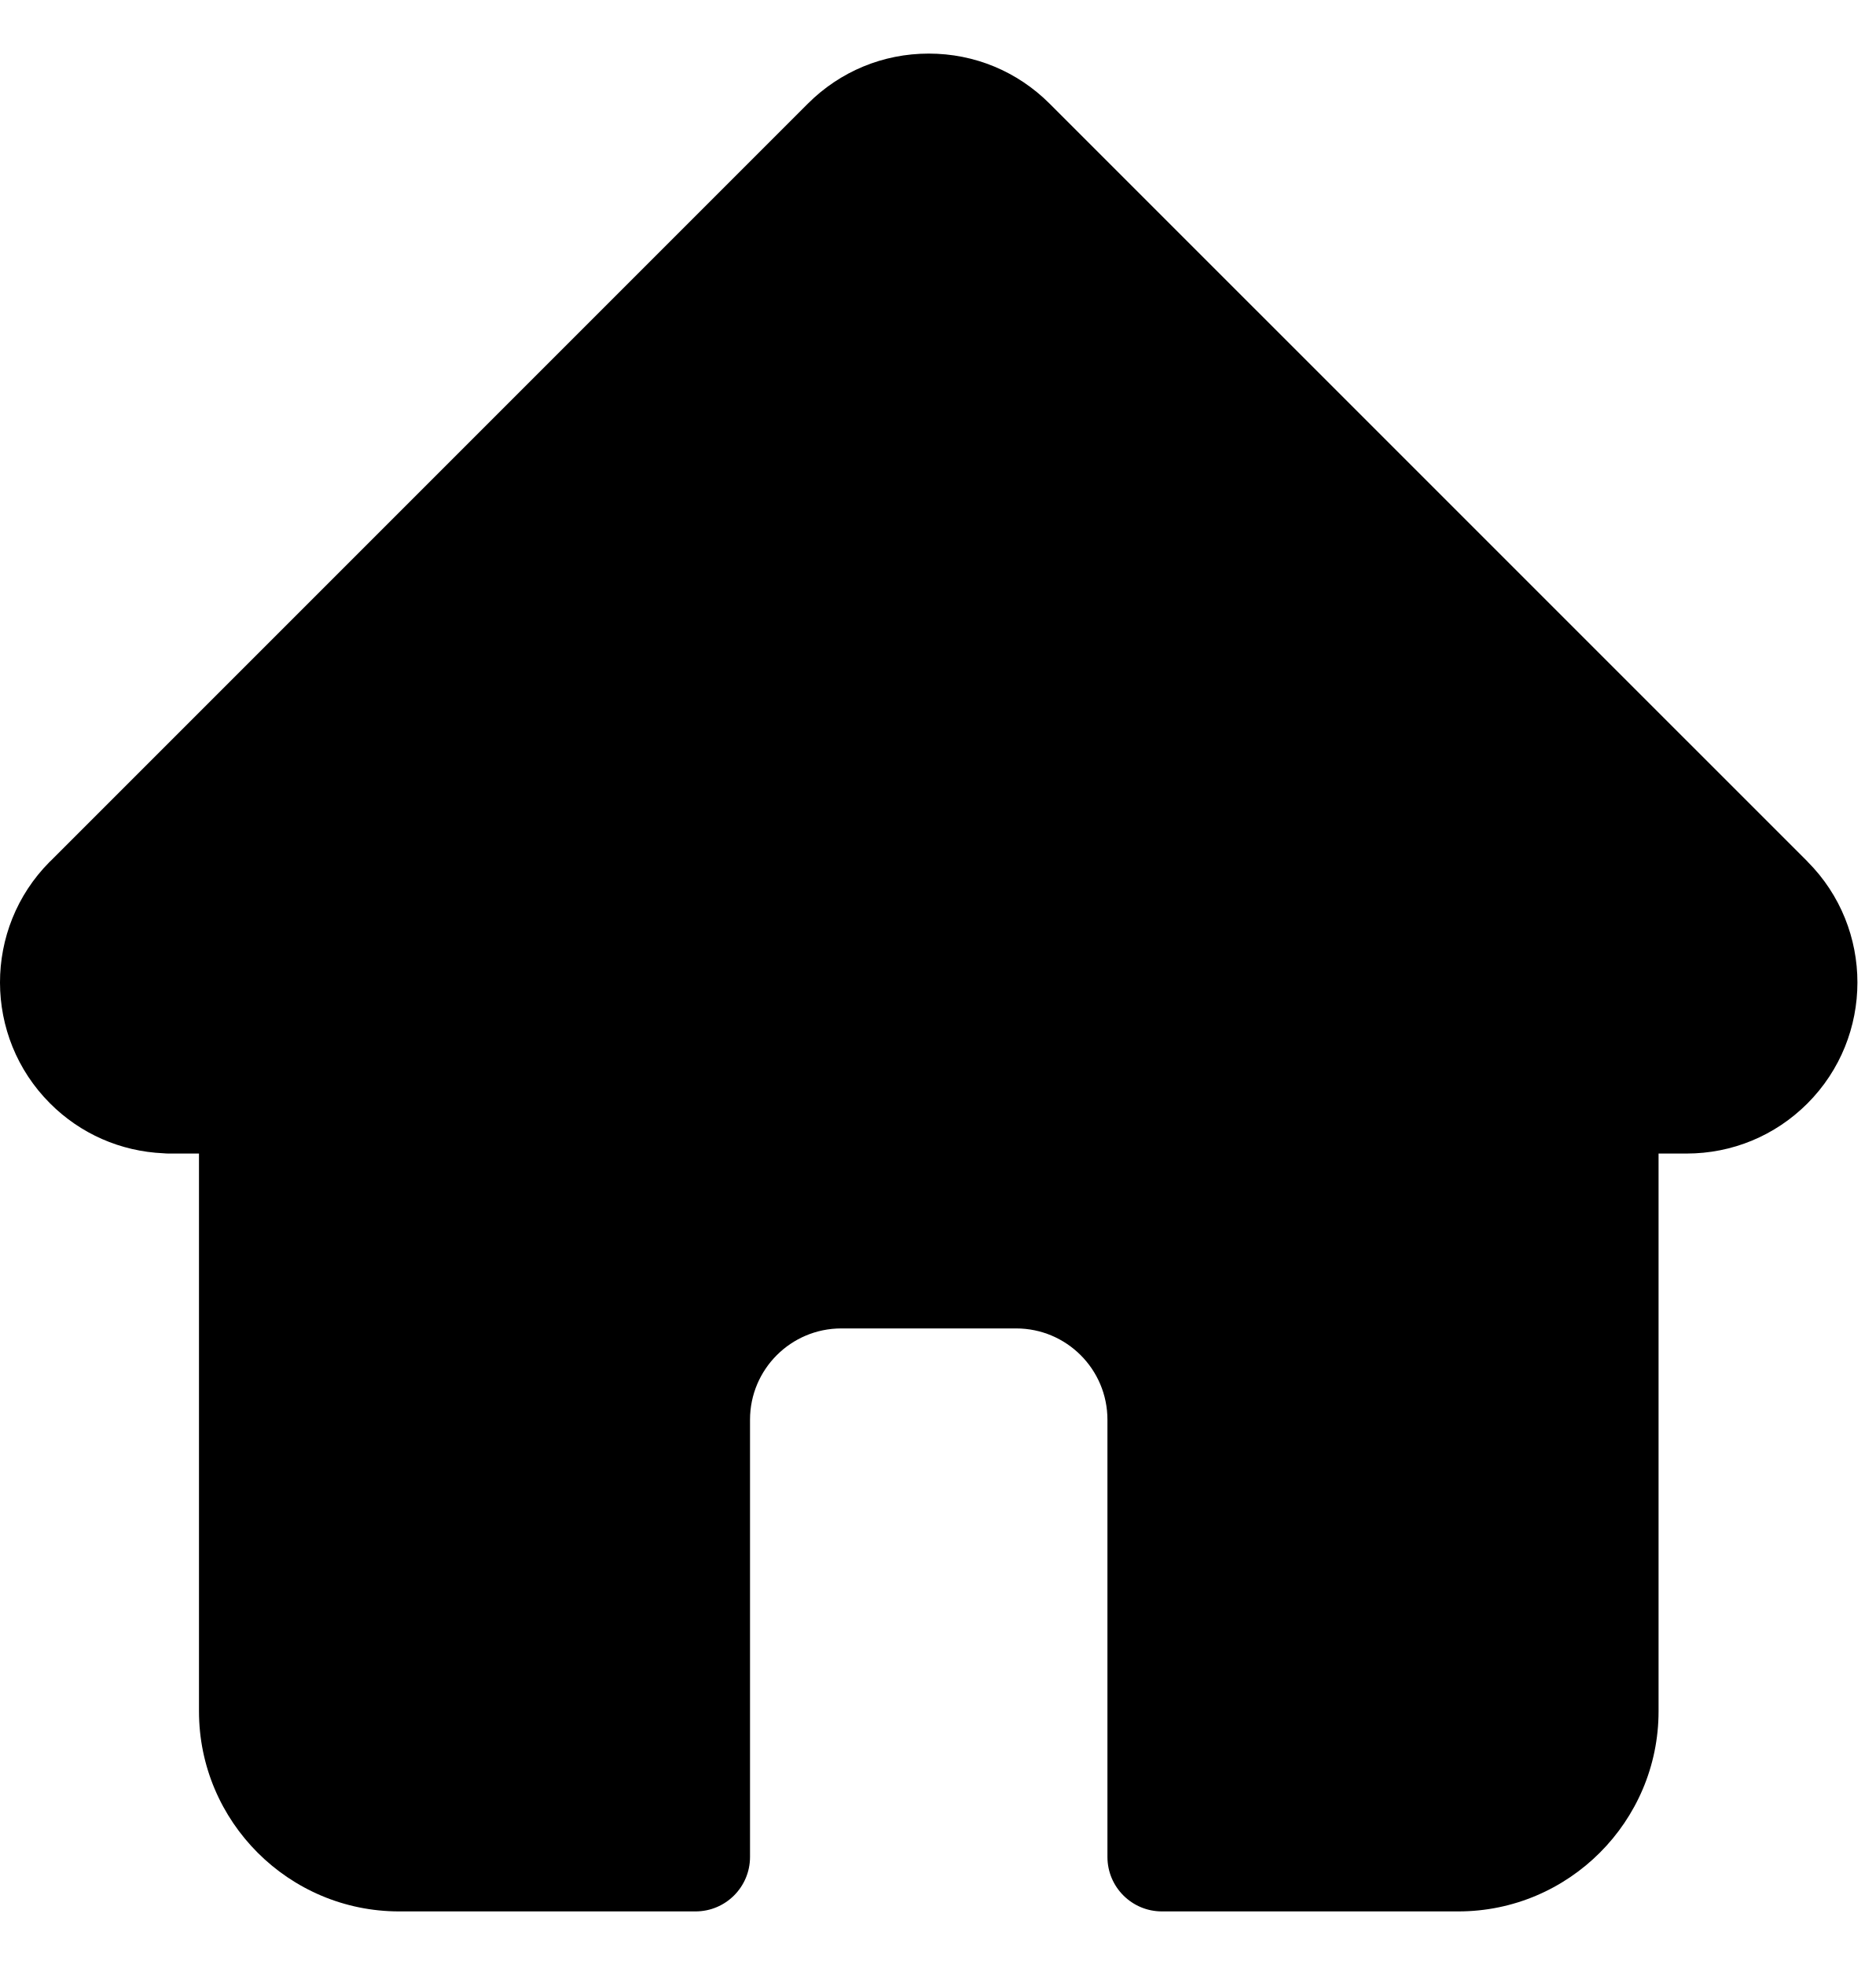
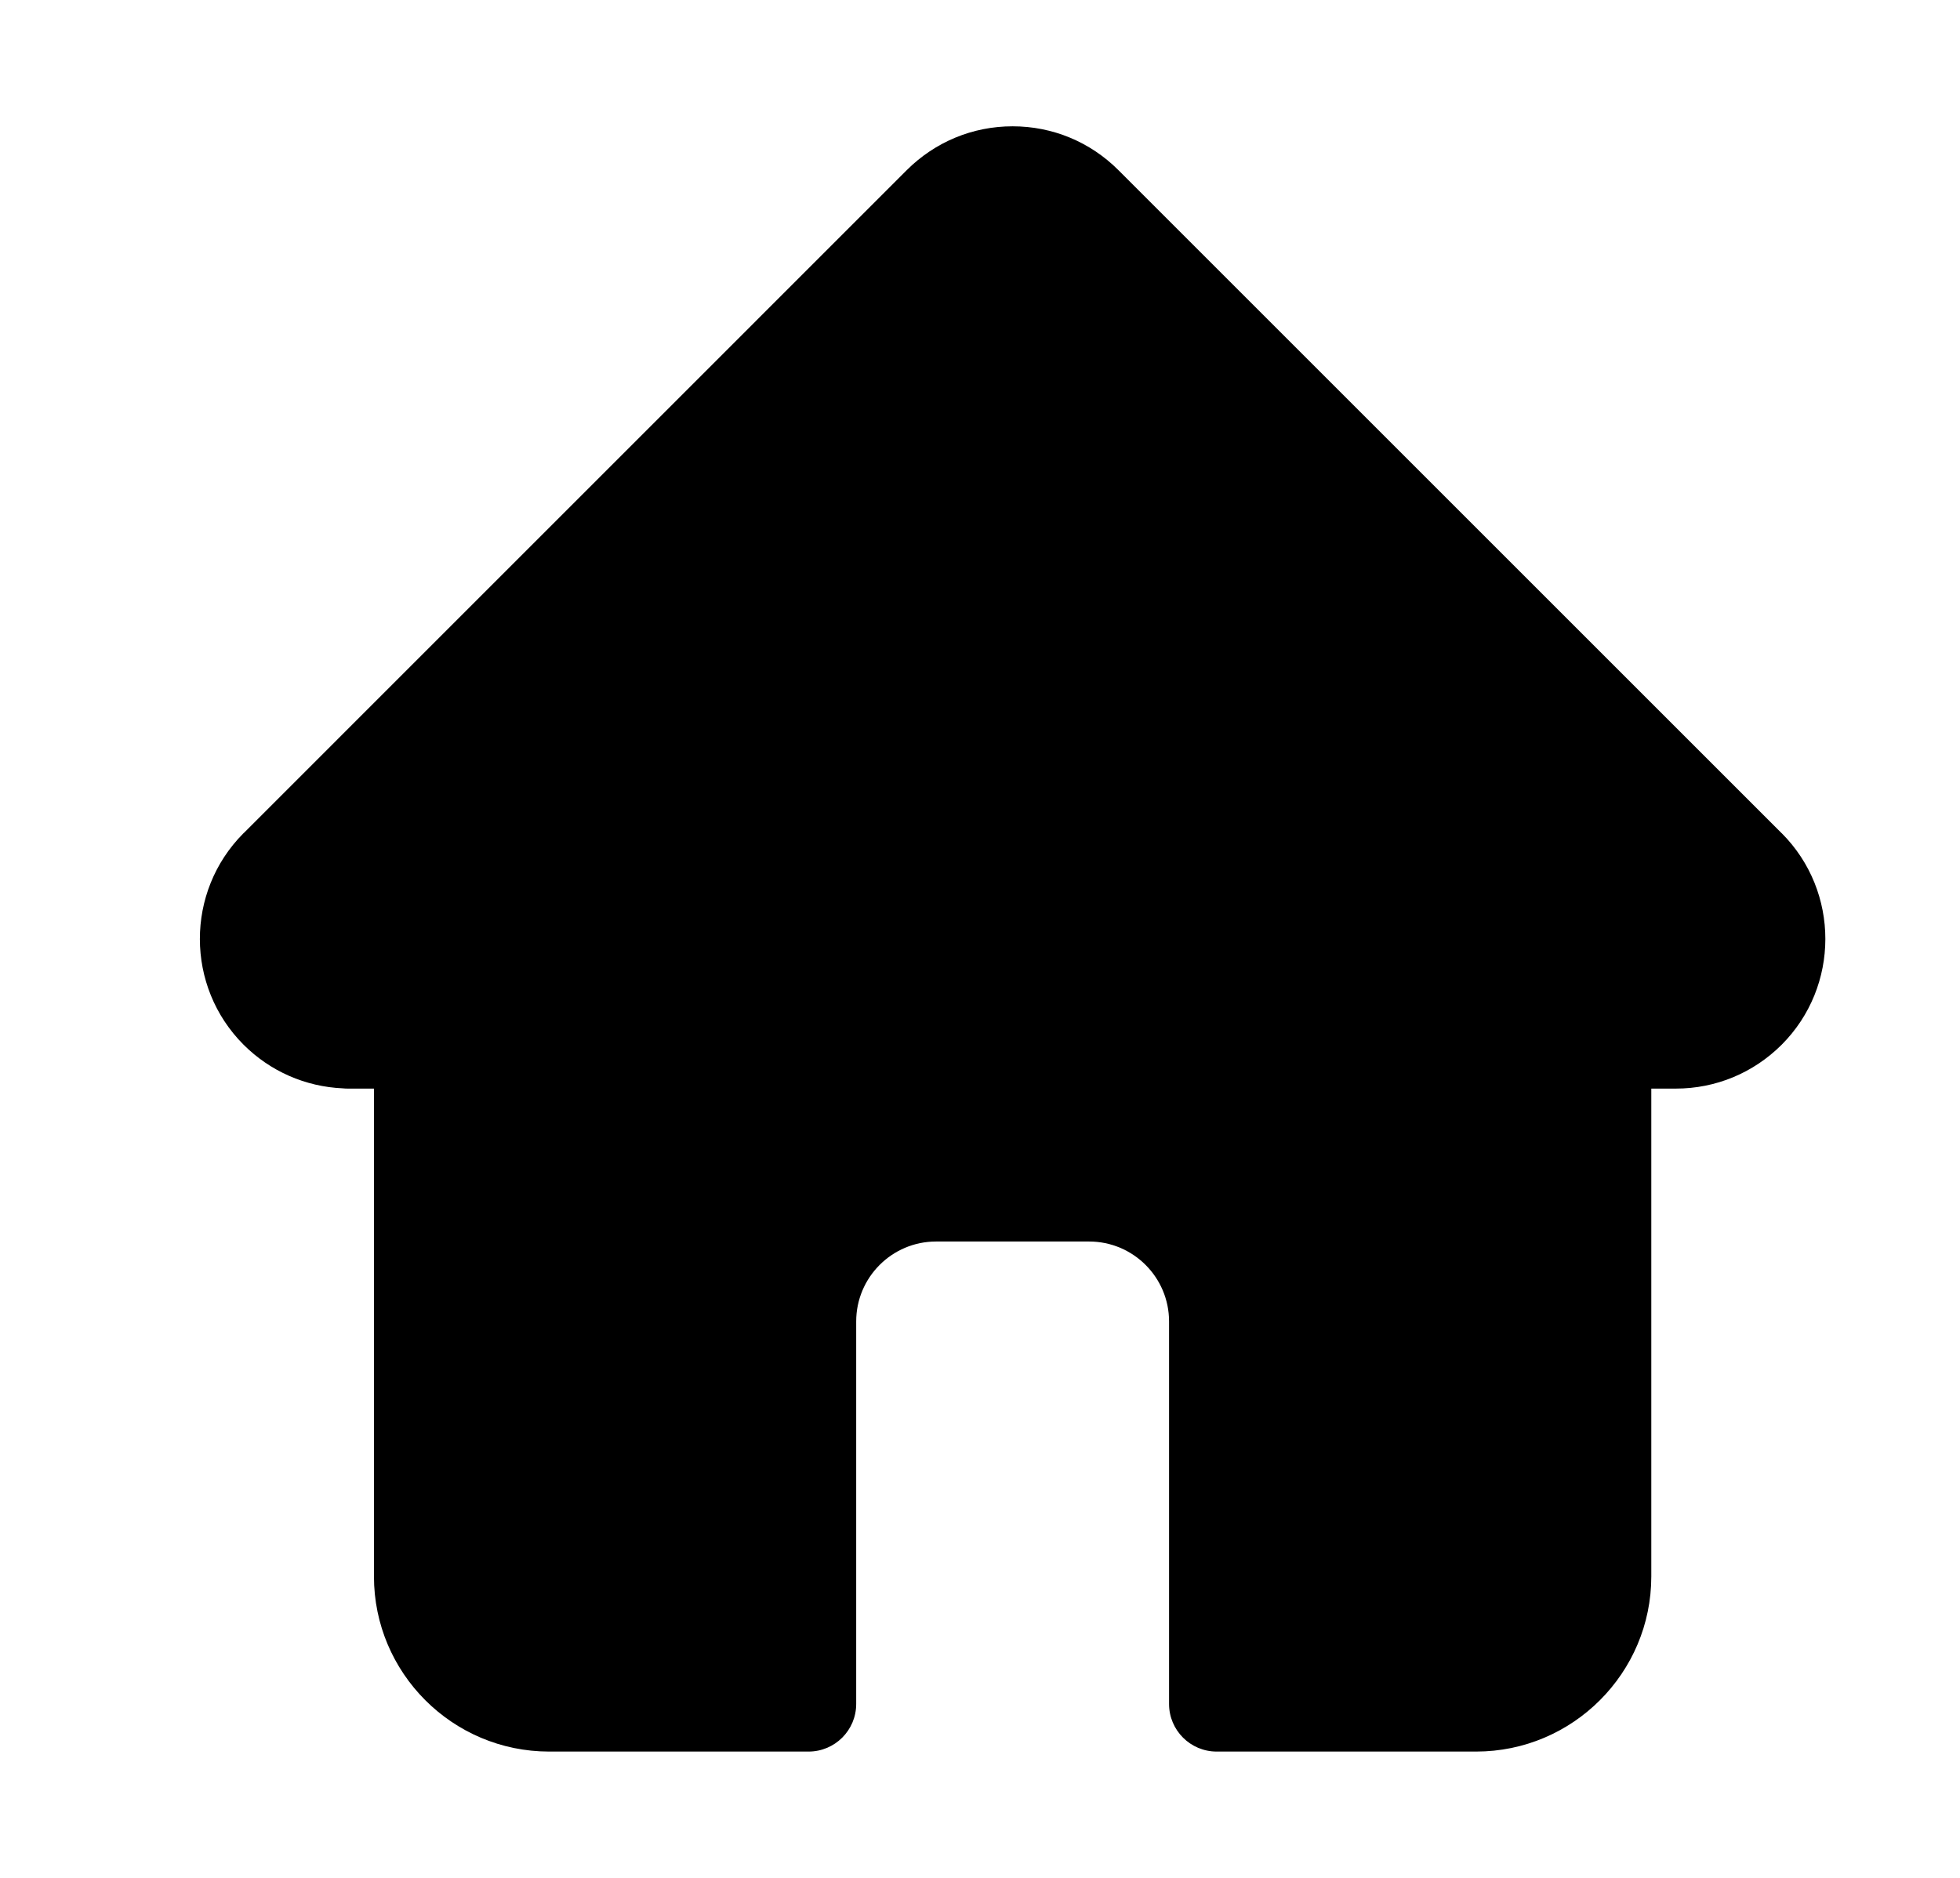
- <svg xmlns="http://www.w3.org/2000/svg" width="21" height="22" viewBox="0 0 21 22" fill="currentColor">
-   <path d="M20.239 9.647C20.239 9.646 20.238 9.646 20.238 9.645L11.753 1.161C11.391 0.799 10.911 0.6 10.399 0.6C9.888 0.6 9.407 0.799 9.045 1.161L0.565 9.641C0.562 9.644 0.559 9.647 0.556 9.649C-0.187 10.396 -0.185 11.608 0.56 12.353C0.9 12.694 1.35 12.891 1.83 12.912C1.85 12.914 1.87 12.915 1.889 12.915H2.228V19.159C2.228 20.394 3.233 21.4 4.469 21.4H7.788C8.125 21.4 8.398 21.127 8.398 20.79V15.895C8.398 15.331 8.856 14.873 9.42 14.873H11.378C11.942 14.873 12.4 15.331 12.4 15.895V20.79C12.4 21.127 12.673 21.4 13.01 21.4H16.329C17.565 21.4 18.571 20.394 18.571 19.159V12.915H18.884C19.395 12.915 19.876 12.716 20.238 12.354C20.984 11.607 20.984 10.393 20.239 9.647Z" fill="currentColor" />
+ <svg xmlns="http://www.w3.org/2000/svg" width="24" height="23" viewBox="0 0 24 23" fill="none">
+   <path d="M21.817 10.205C21.816 10.205 21.816 10.204 21.815 10.204L13.695 2.084C13.349 1.738 12.889 1.547 12.399 1.547C11.91 1.547 11.45 1.738 11.103 2.084L2.988 10.2C2.985 10.202 2.982 10.205 2.979 10.208C2.269 10.923 2.27 12.082 2.983 12.796C3.309 13.121 3.739 13.31 4.199 13.33C4.218 13.332 4.236 13.333 4.255 13.333H4.579V19.308C4.579 20.491 5.541 21.453 6.724 21.453H9.901C10.223 21.453 10.484 21.192 10.484 20.87V16.185C10.484 15.645 10.923 15.206 11.462 15.206H13.336C13.876 15.206 14.315 15.645 14.315 16.185V20.87C14.315 21.192 14.576 21.453 14.898 21.453H18.075C19.257 21.453 20.22 20.491 20.22 19.308V13.333H20.52C21.009 13.333 21.469 13.142 21.816 12.796C22.529 12.082 22.53 10.92 21.817 10.205Z" fill="currentColor" />
</svg>
